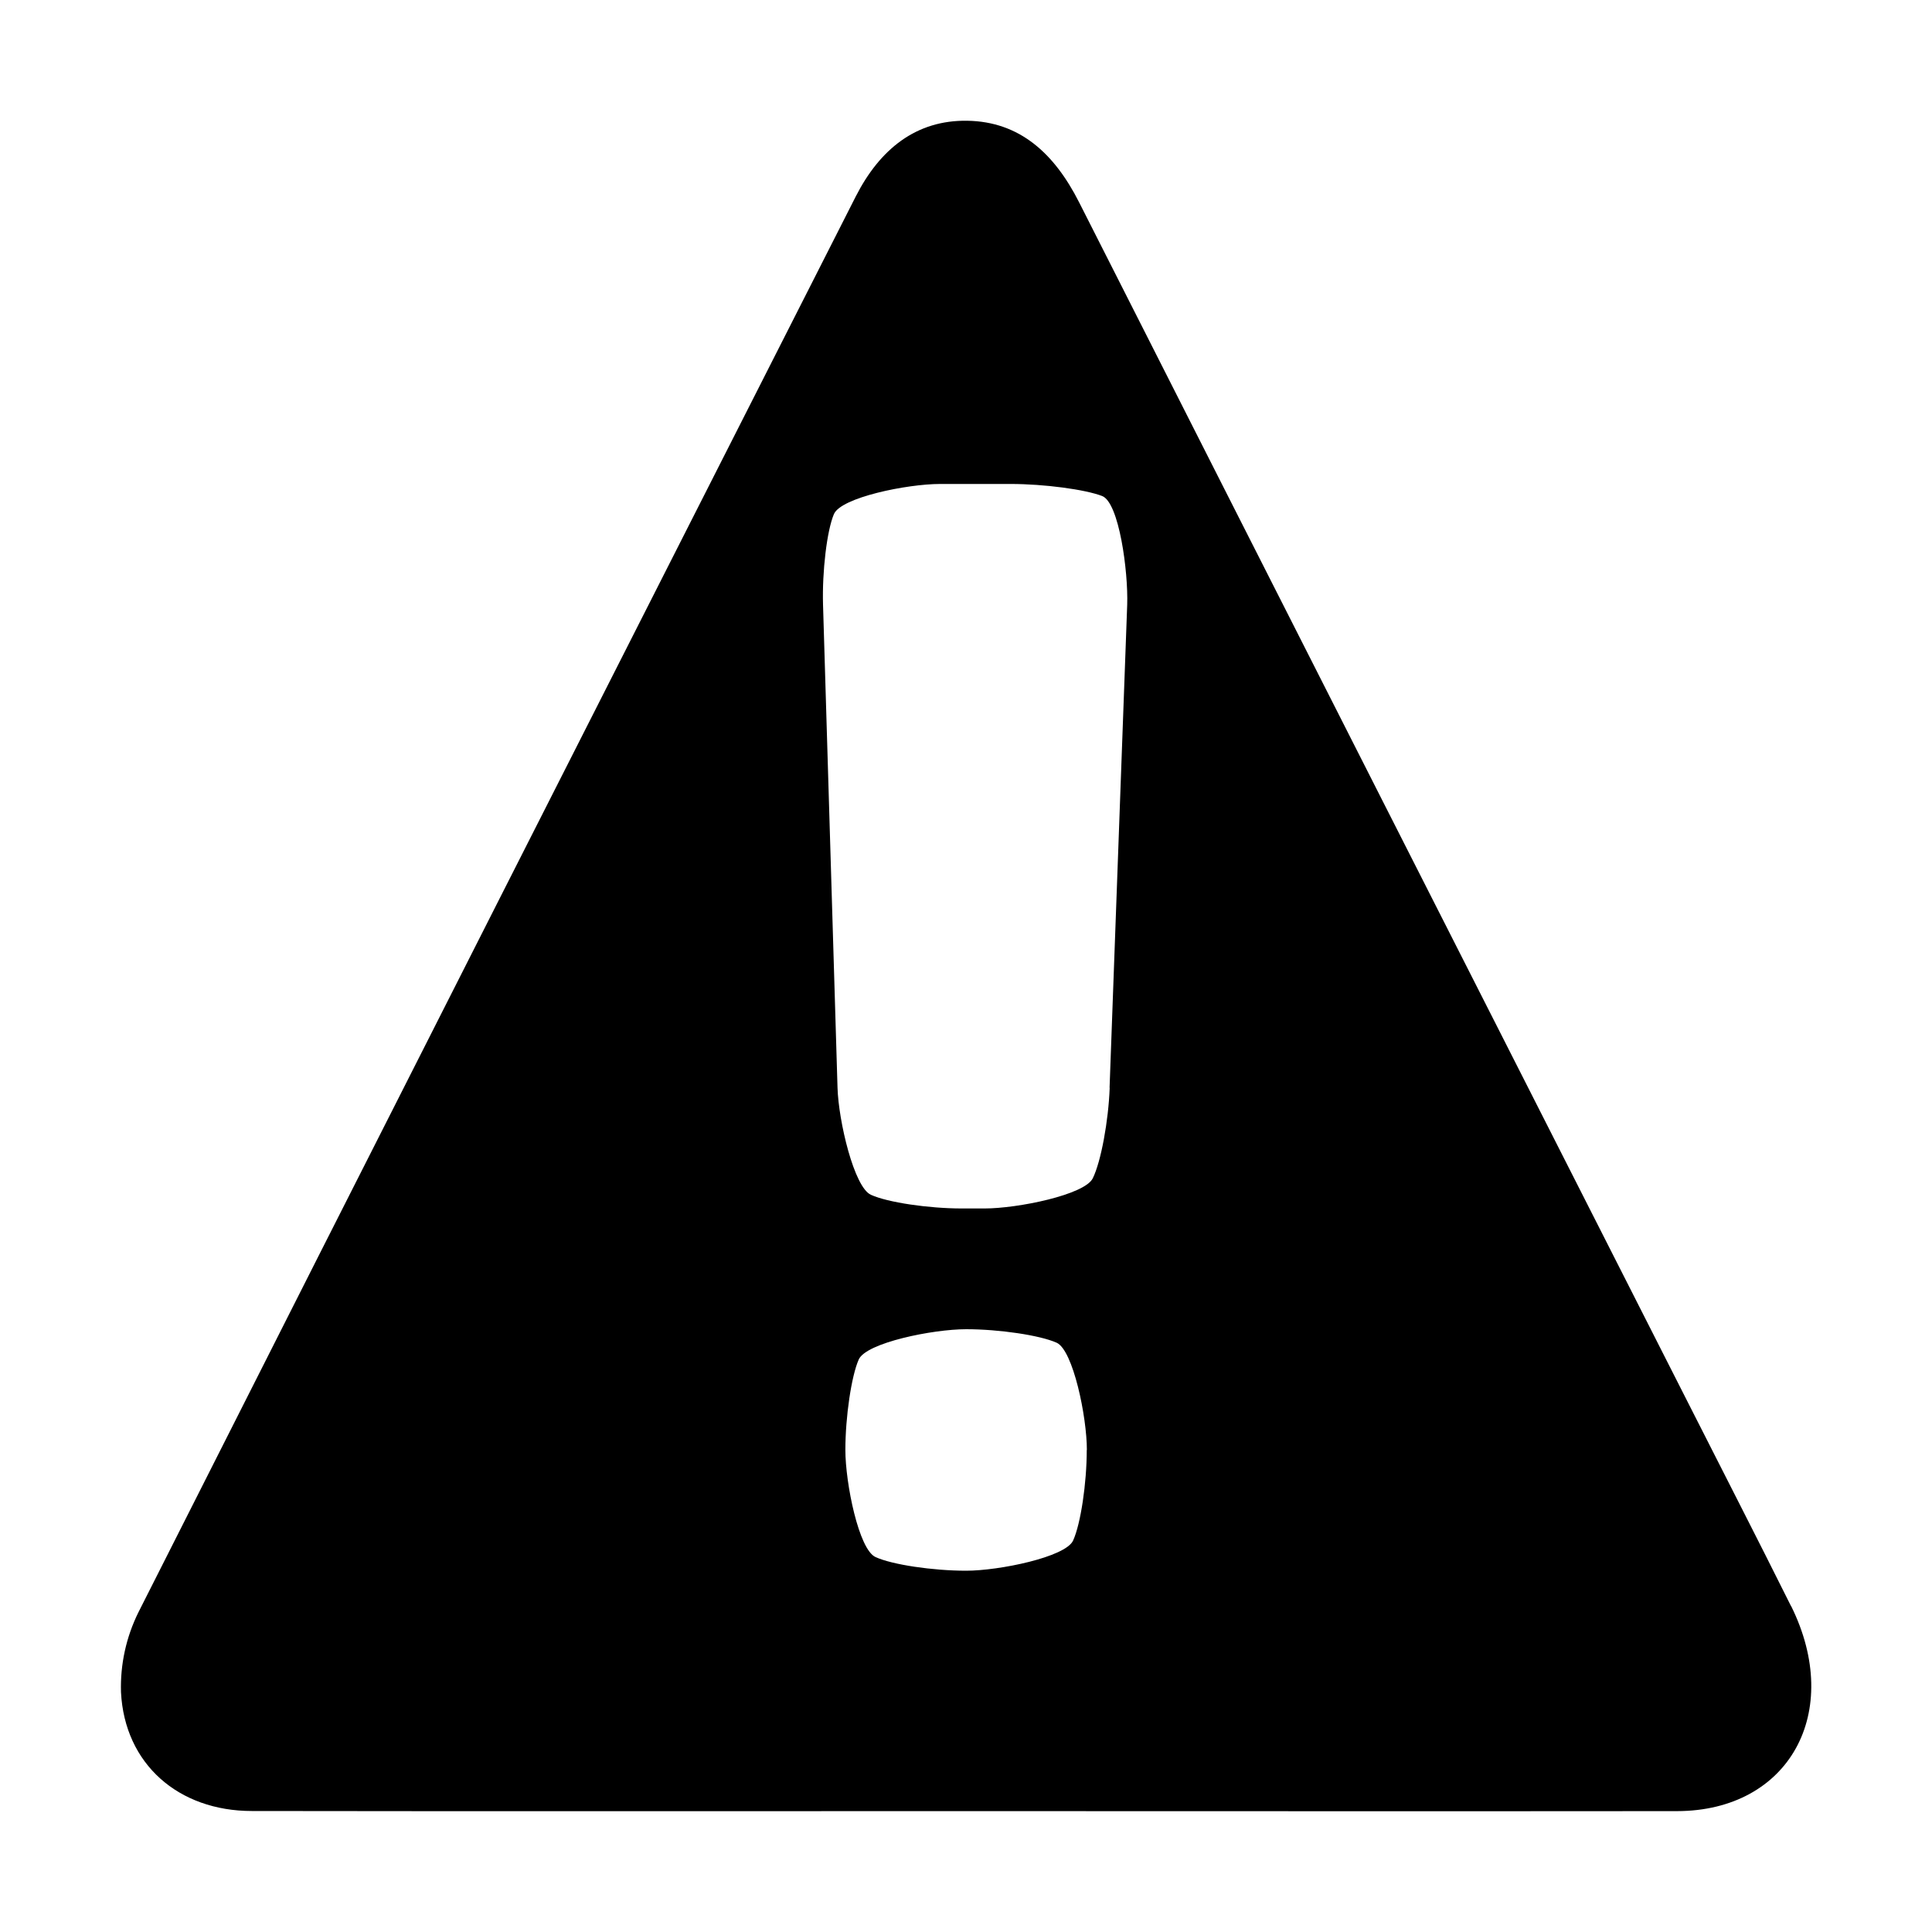
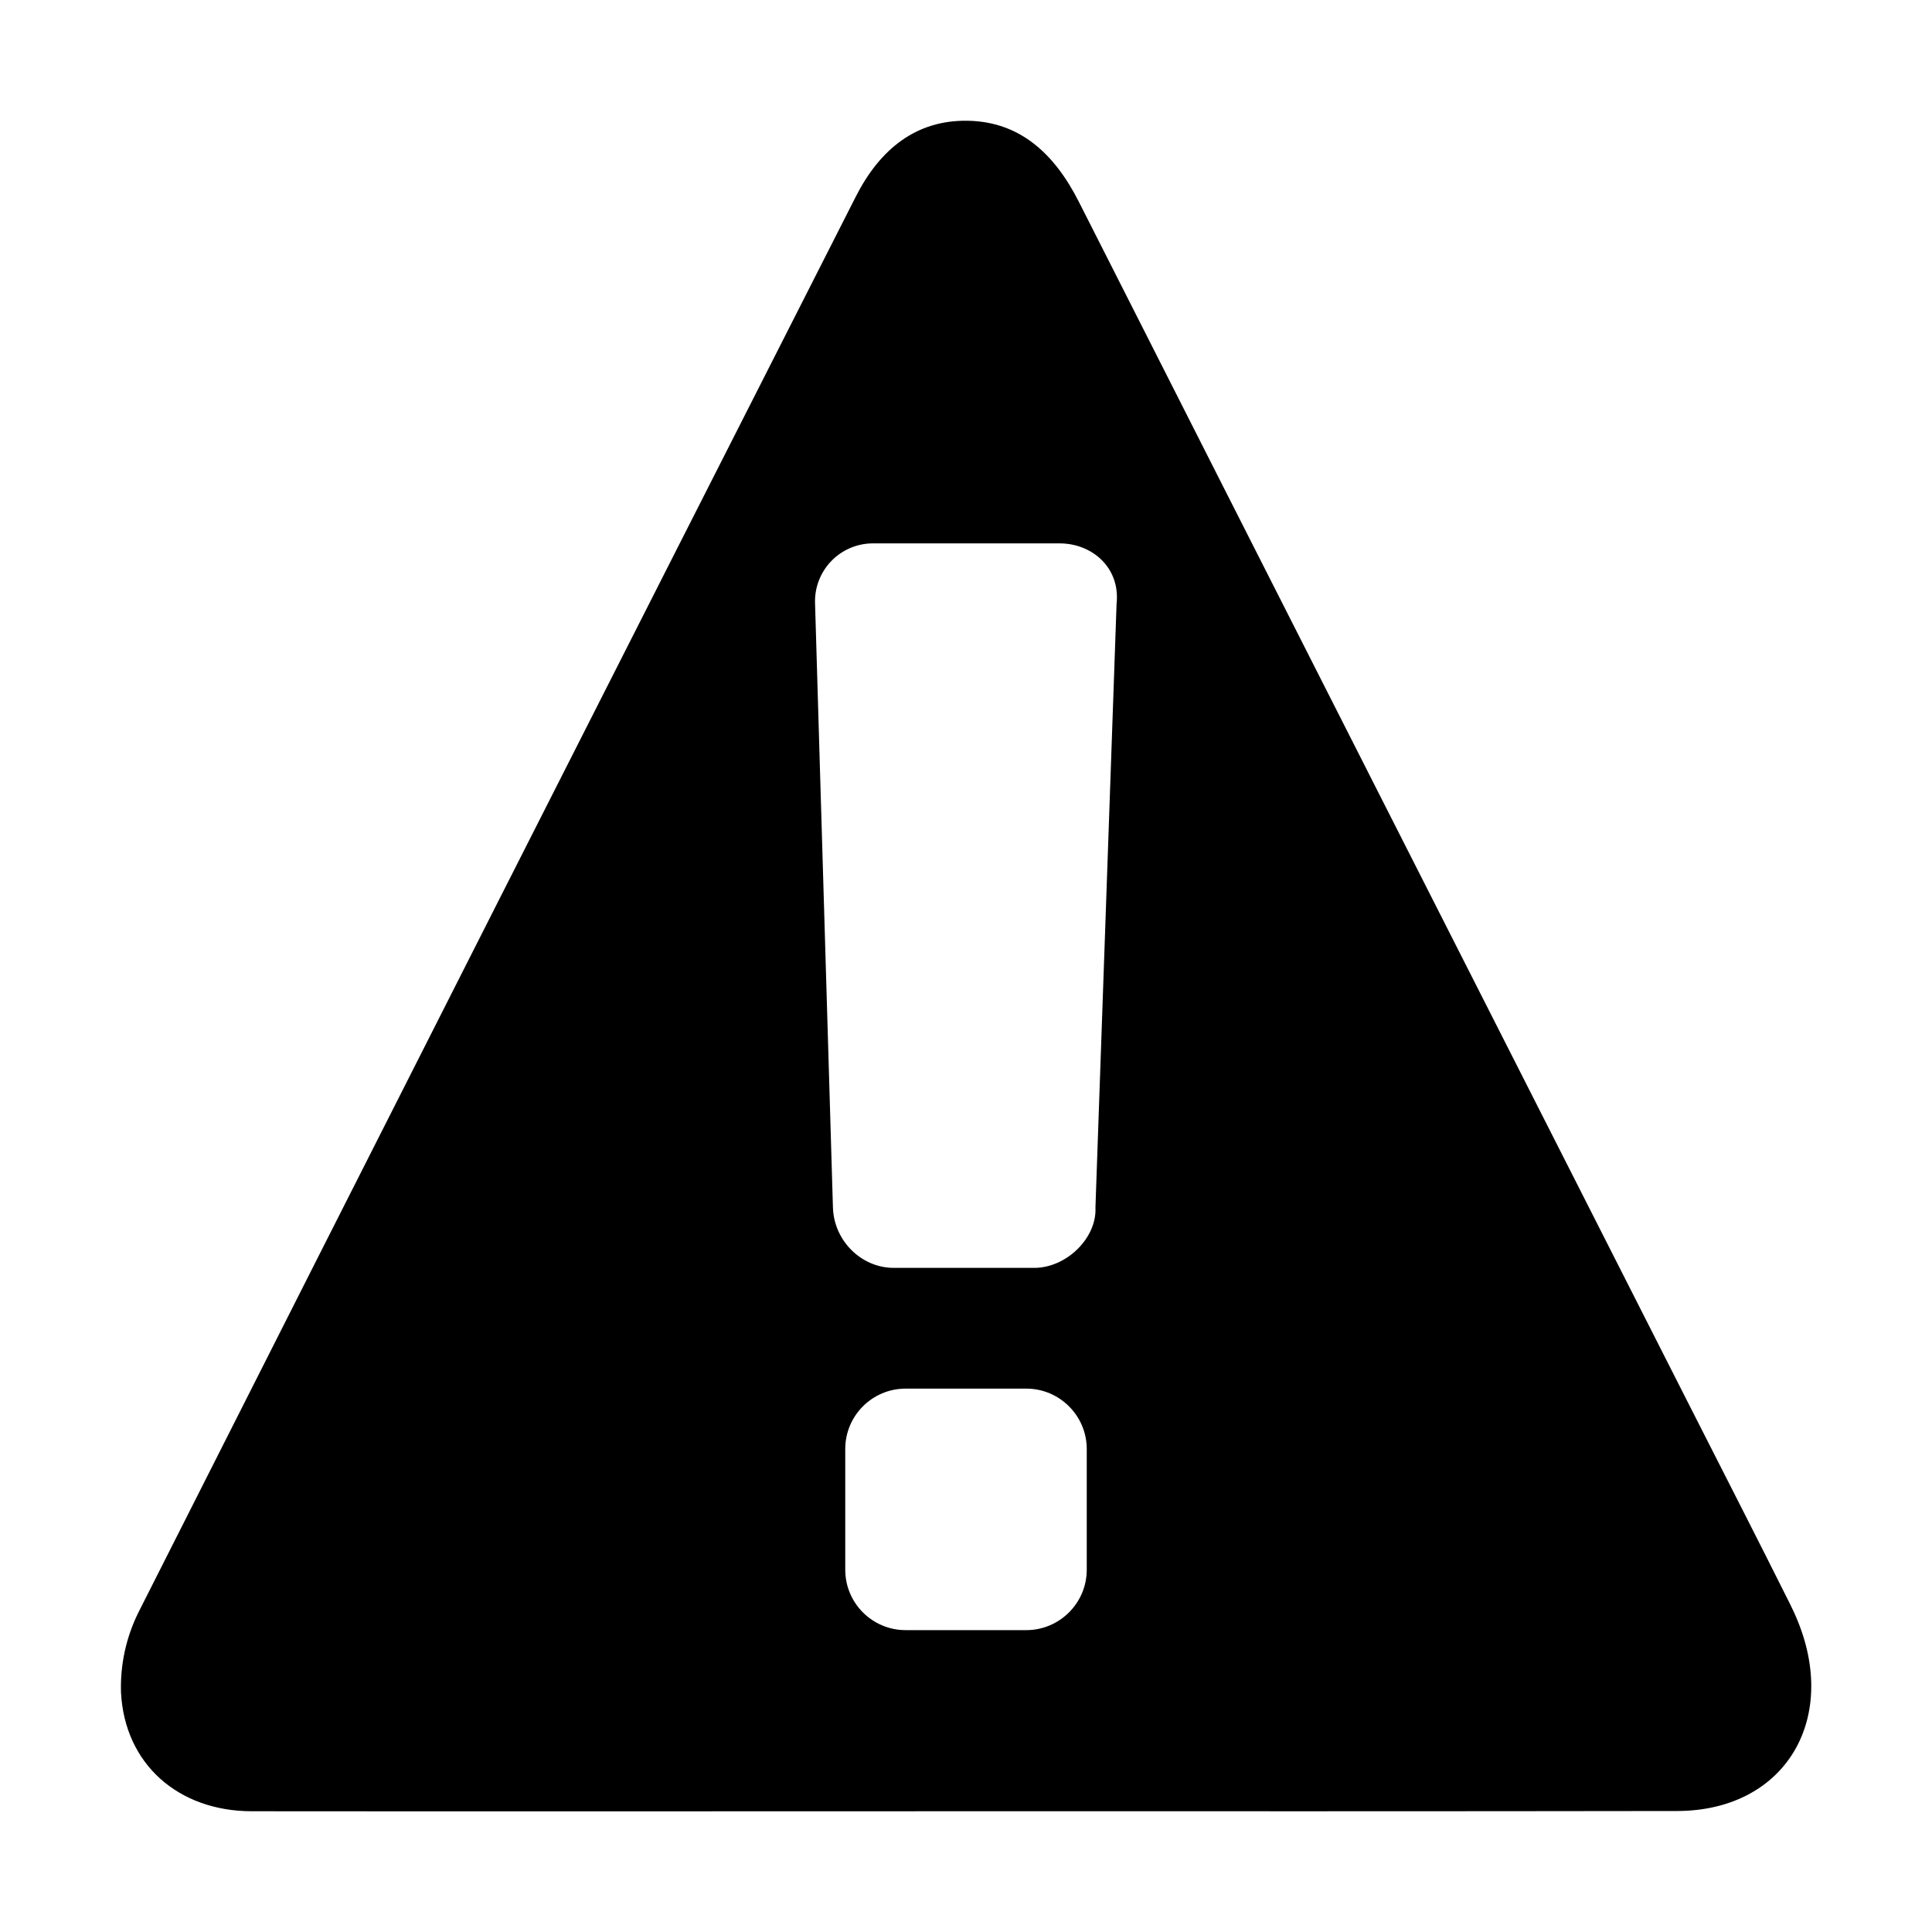
<svg xmlns="http://www.w3.org/2000/svg" viewBox="0 0 16 16">
-   <path d="M9.19 9.008c-.01.275-.072.612-.14.75-.067.137-.622.25-.896.25h-.189c-.274 0-.614-.05-.752-.113-.14-.062-.269-.612-.277-.887l-.12-4c-.008-.276.032-.613.09-.75.058-.138.605-.25.88-.25h.584c.275 0 .616.045.758.1.14.055.216.624.207.9l-.146 4zm-.19 3c0 .274-.05.612-.113.75-.062.137-.612.25-.886.25-.276 0-.613-.05-.75-.113-.139-.062-.25-.613-.25-.887 0-.275.05-.613.111-.75.063-.138.612-.25.889-.25.274 0 .612.05.75.112.136.062.25.613.25.888zm5.832 1.292c-.28-.562-.567-1.12-.85-1.679-1.683-3.315-3.366-6.63-5.046-9.947-.204-.402-.49-.667-.925-.674-.423-.007-.724.234-.924.627-1.982 3.906-3.965 7.812-5.94 11.724a1.395 1.395 0 0 0-.145.663c.03.595.476.984 1.084.984 1.97.003 3.942.001 5.913.001 1.962 0 3.926.002 5.89 0 .928-.002 1.38-.819.944-1.699z" />
+   <path d="M14.832 13.3c.438.88-.016 1.697-.944 1.698C11.925 15.001 9.962 15 8 15c-1.973 0-3.944.002-5.914 0-.608 0-1.054-.39-1.084-.985a1.395 1.395 0 0 1 .145-.663C3.123 9.44 5.104 5.533 7.088 1.627c.2-.393.5-.634.925-.627.433.007.72.272.923.674 1.68 3.317 3.364 6.632 5.046 9.947.284.56.57 1.117.851 1.68zm-6.332.2c.275 0 .5-.225.5-.5v-1c0-.275-.225-.5-.5-.5h-1a.5.5 0 0 0-.5.5v1a.5.5 0 0 0 .5.5h1zm.065-3c.268 0 .52-.249.507-.5l.175-5c.032-.299-.203-.5-.472-.5h-1.55a.48.48 0 0 0-.475.5l.148 5c.008.275.235.5.504.5h1.163z" />
</svg>
